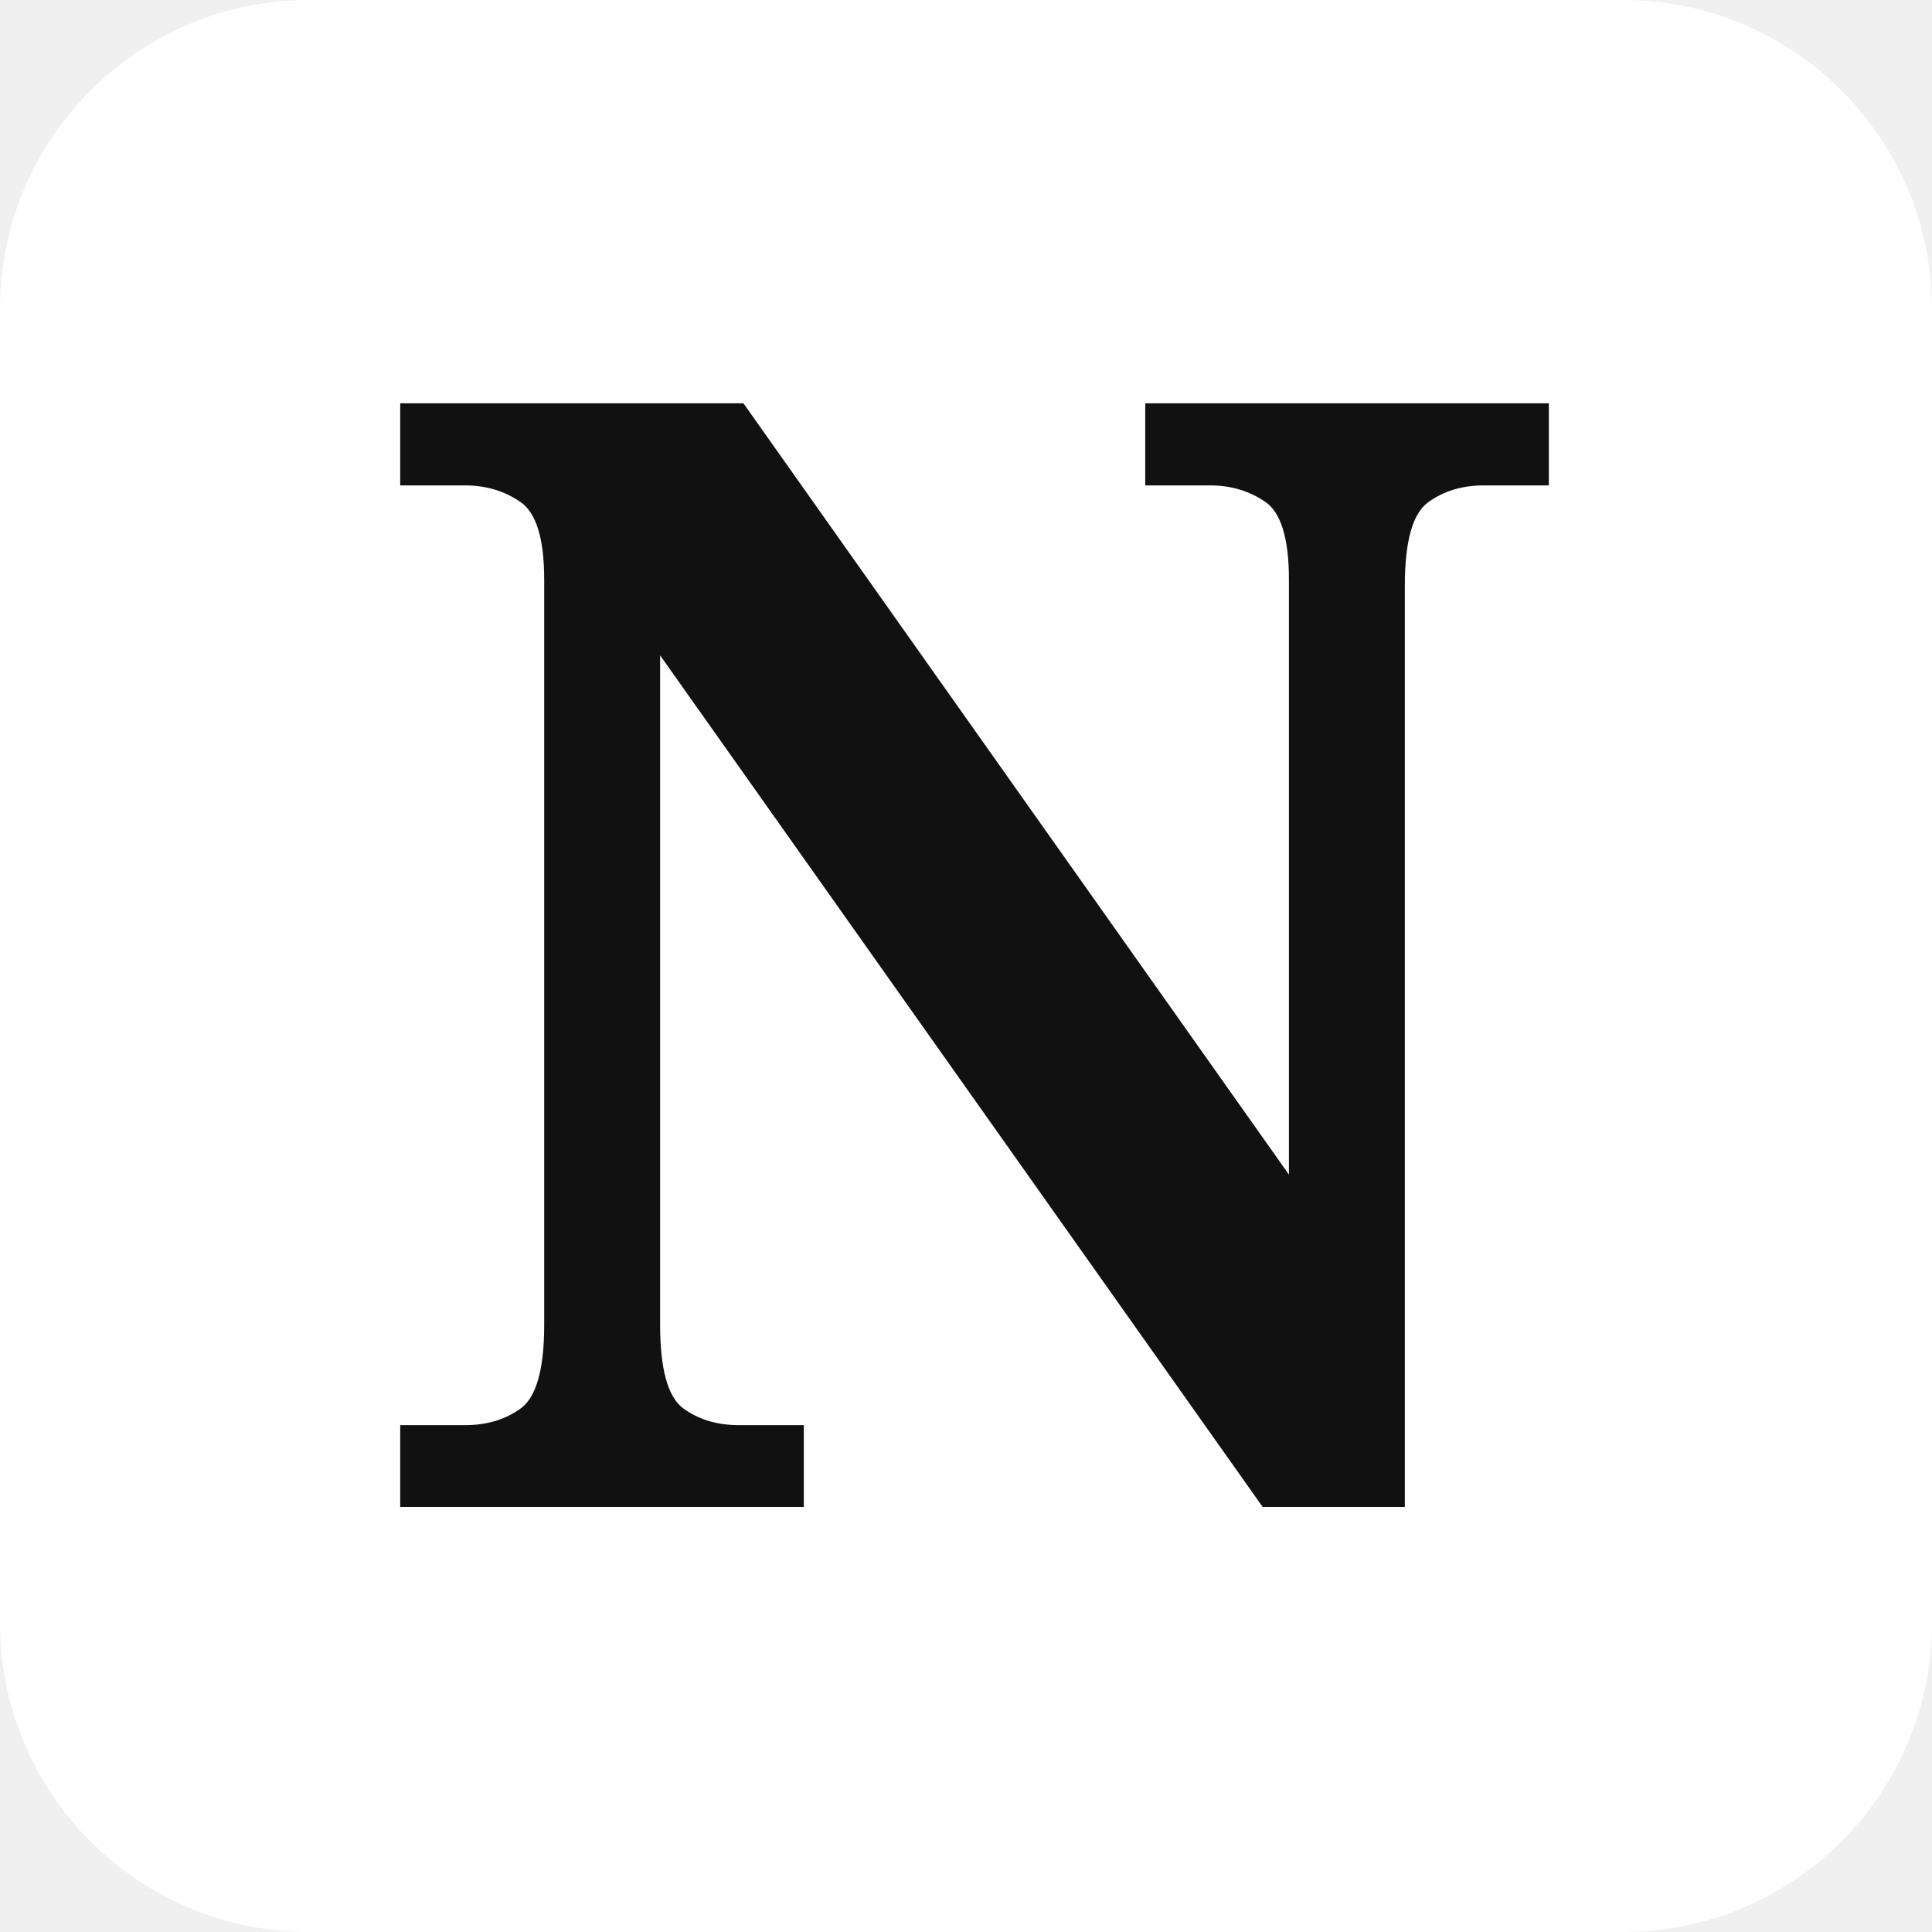
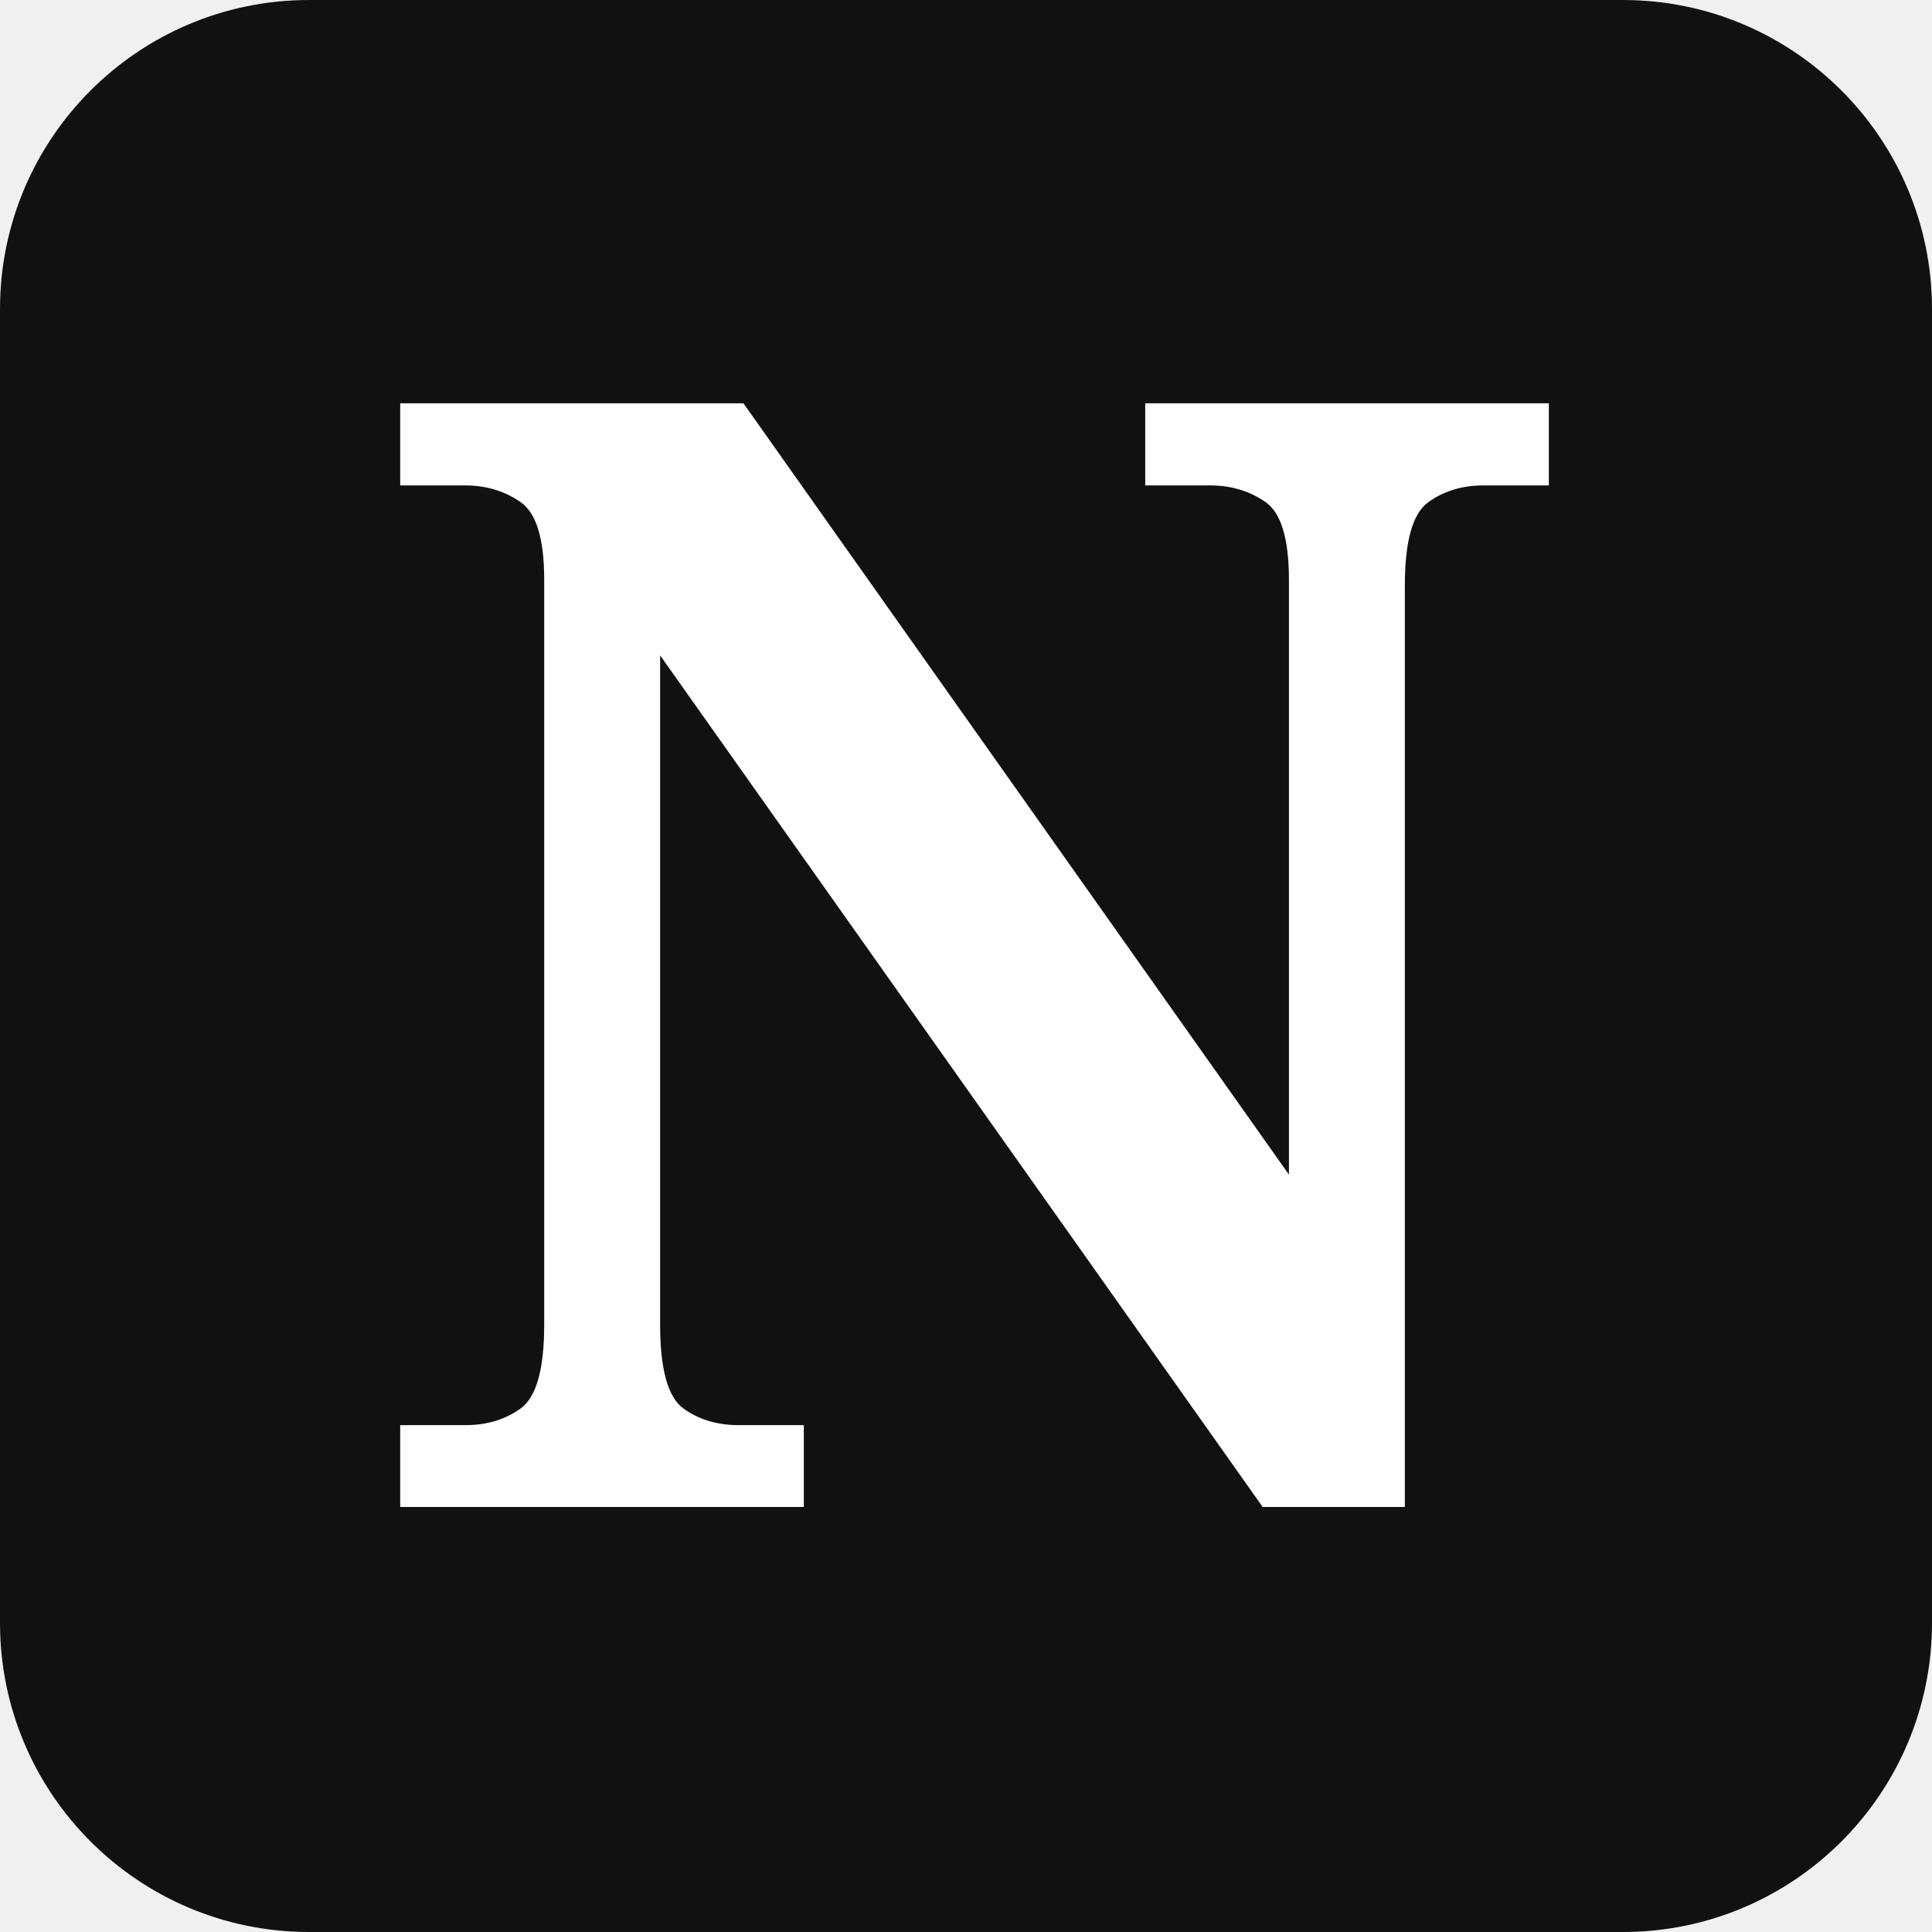
<svg xmlns="http://www.w3.org/2000/svg" viewBox="0 0 100 100">
-   <rect width="100" height="100" rx="16" fill="#ffffff" />
-   <text x="50" y="78" font-size="80" text-anchor="middle" font-family="serif" font-weight="900" fill="#111111">N</text>
+   <rect width="100" height="100" rx="16" fill="#111111" />
+   <text x="50" y="78" font-size="80" text-anchor="middle" font-family="serif" font-weight="900" fill="#ffffff">N</text>
</svg>
